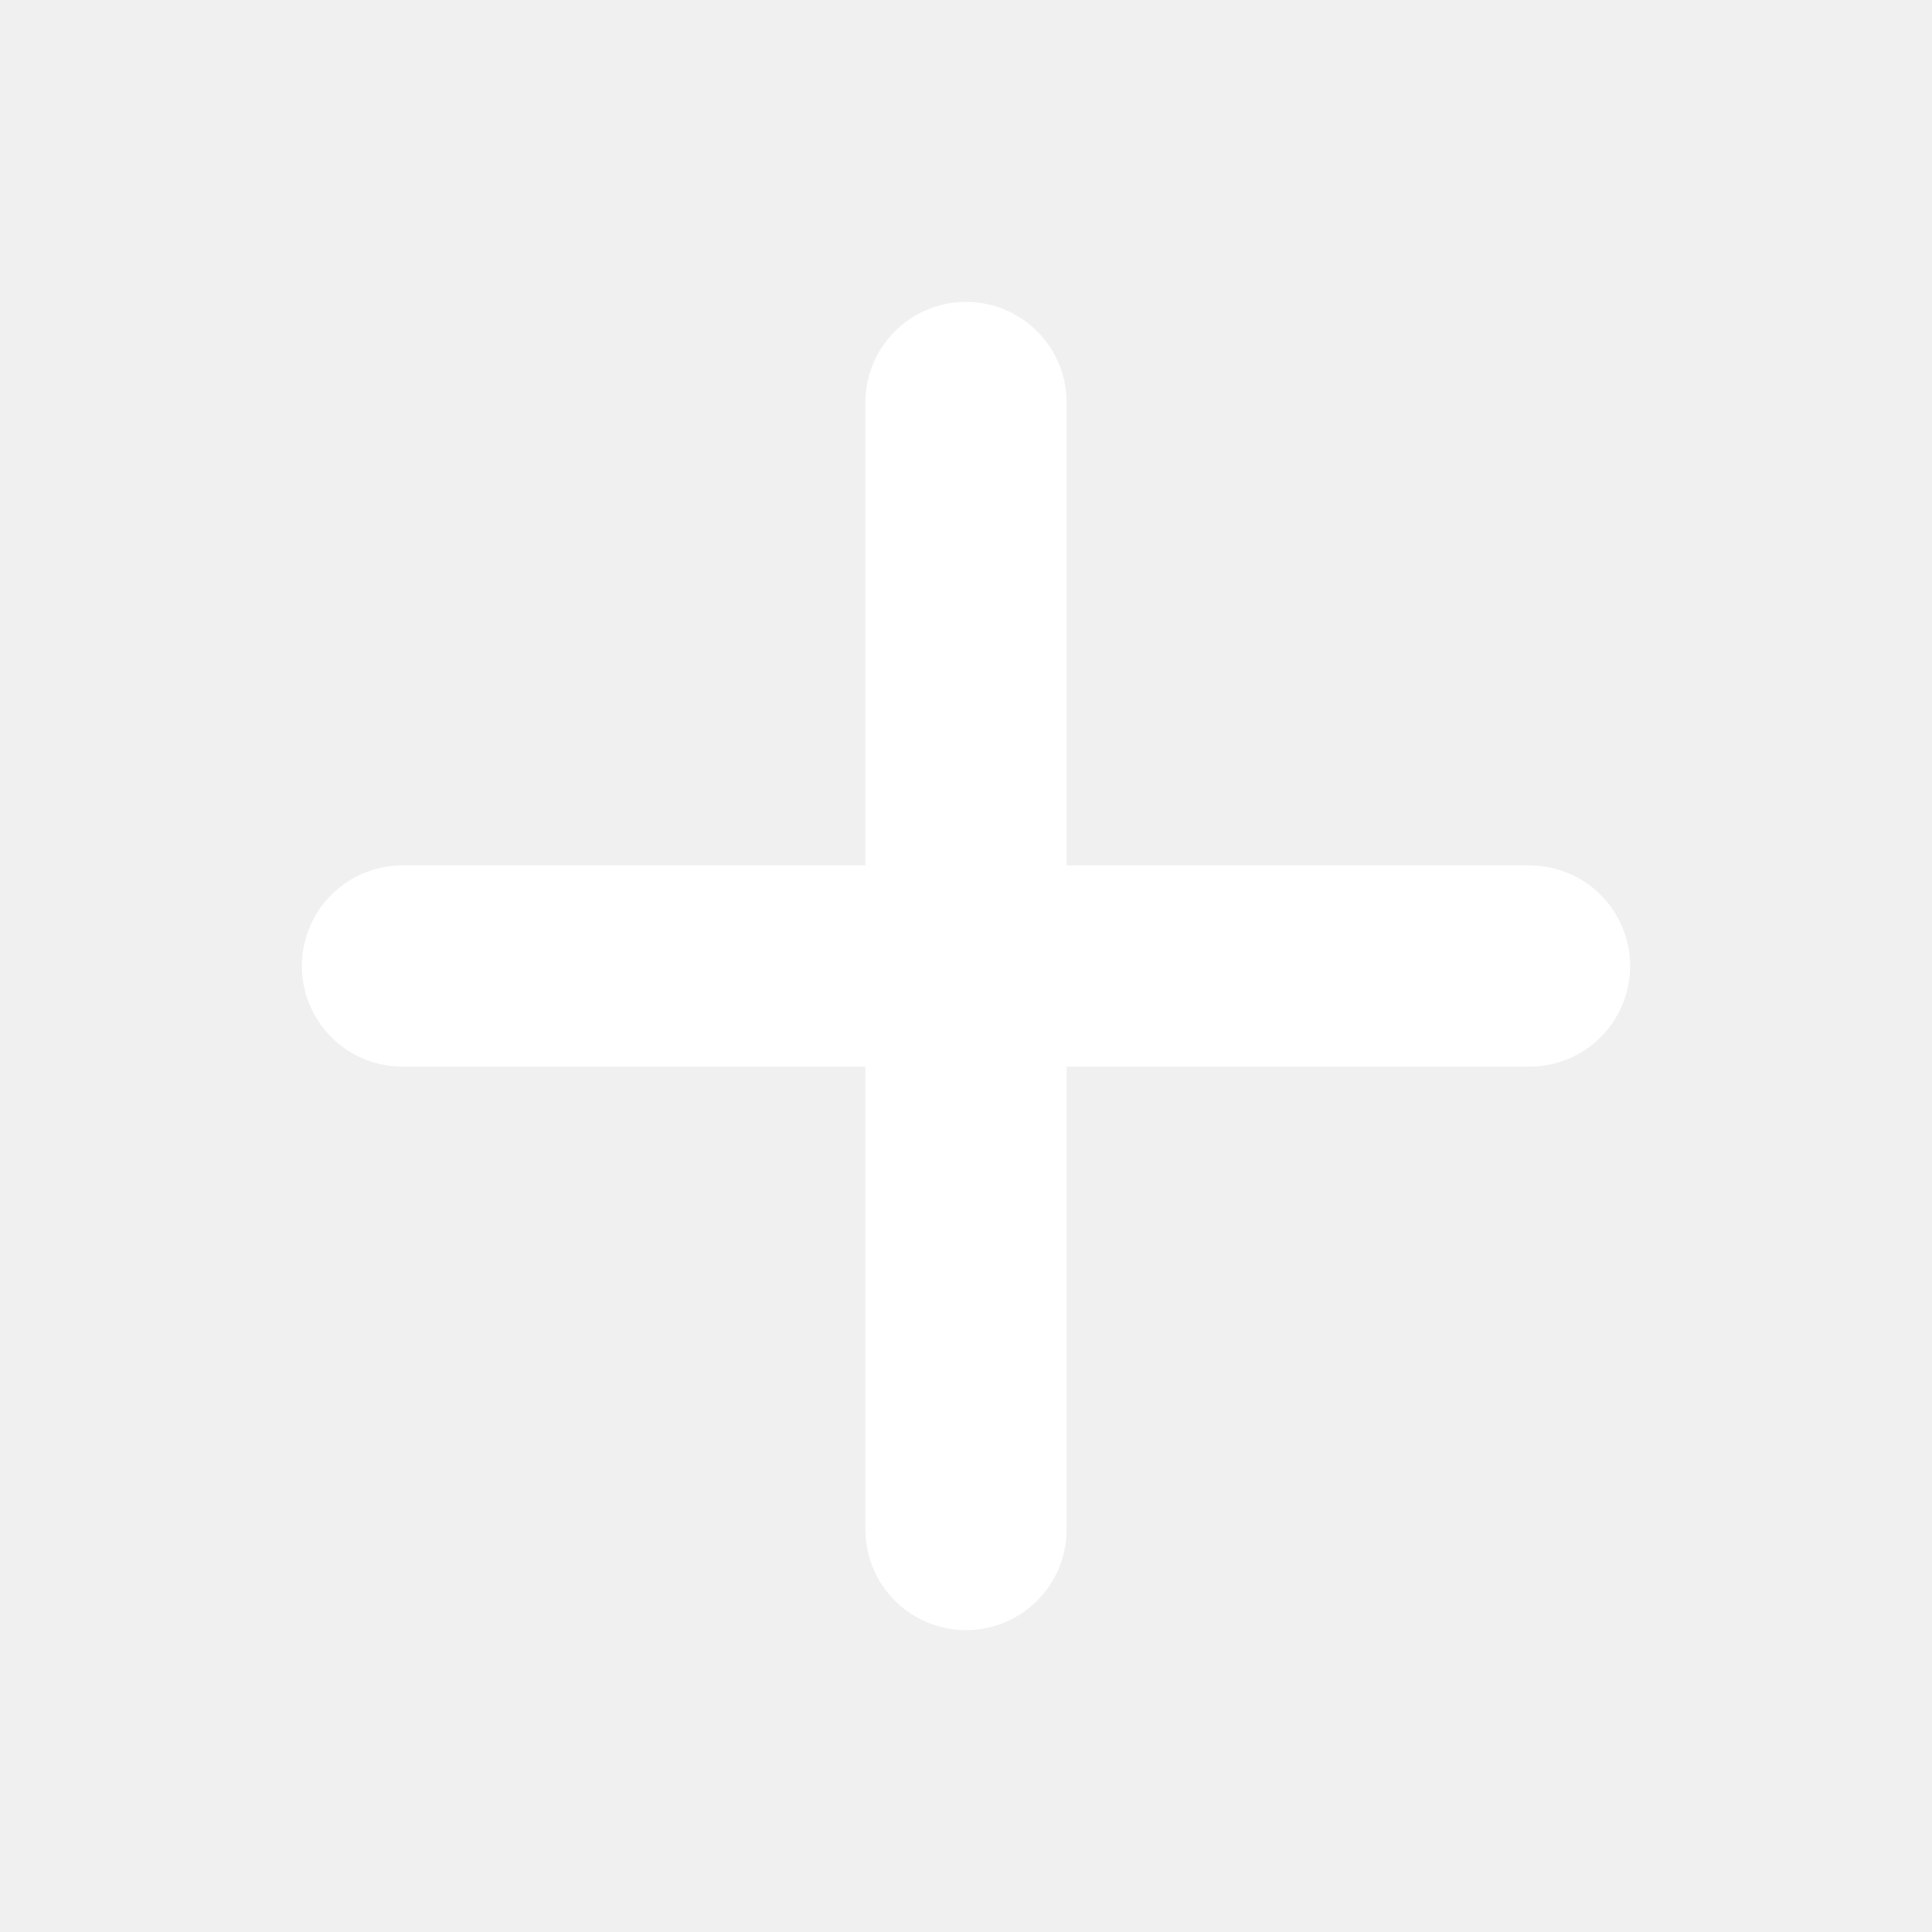
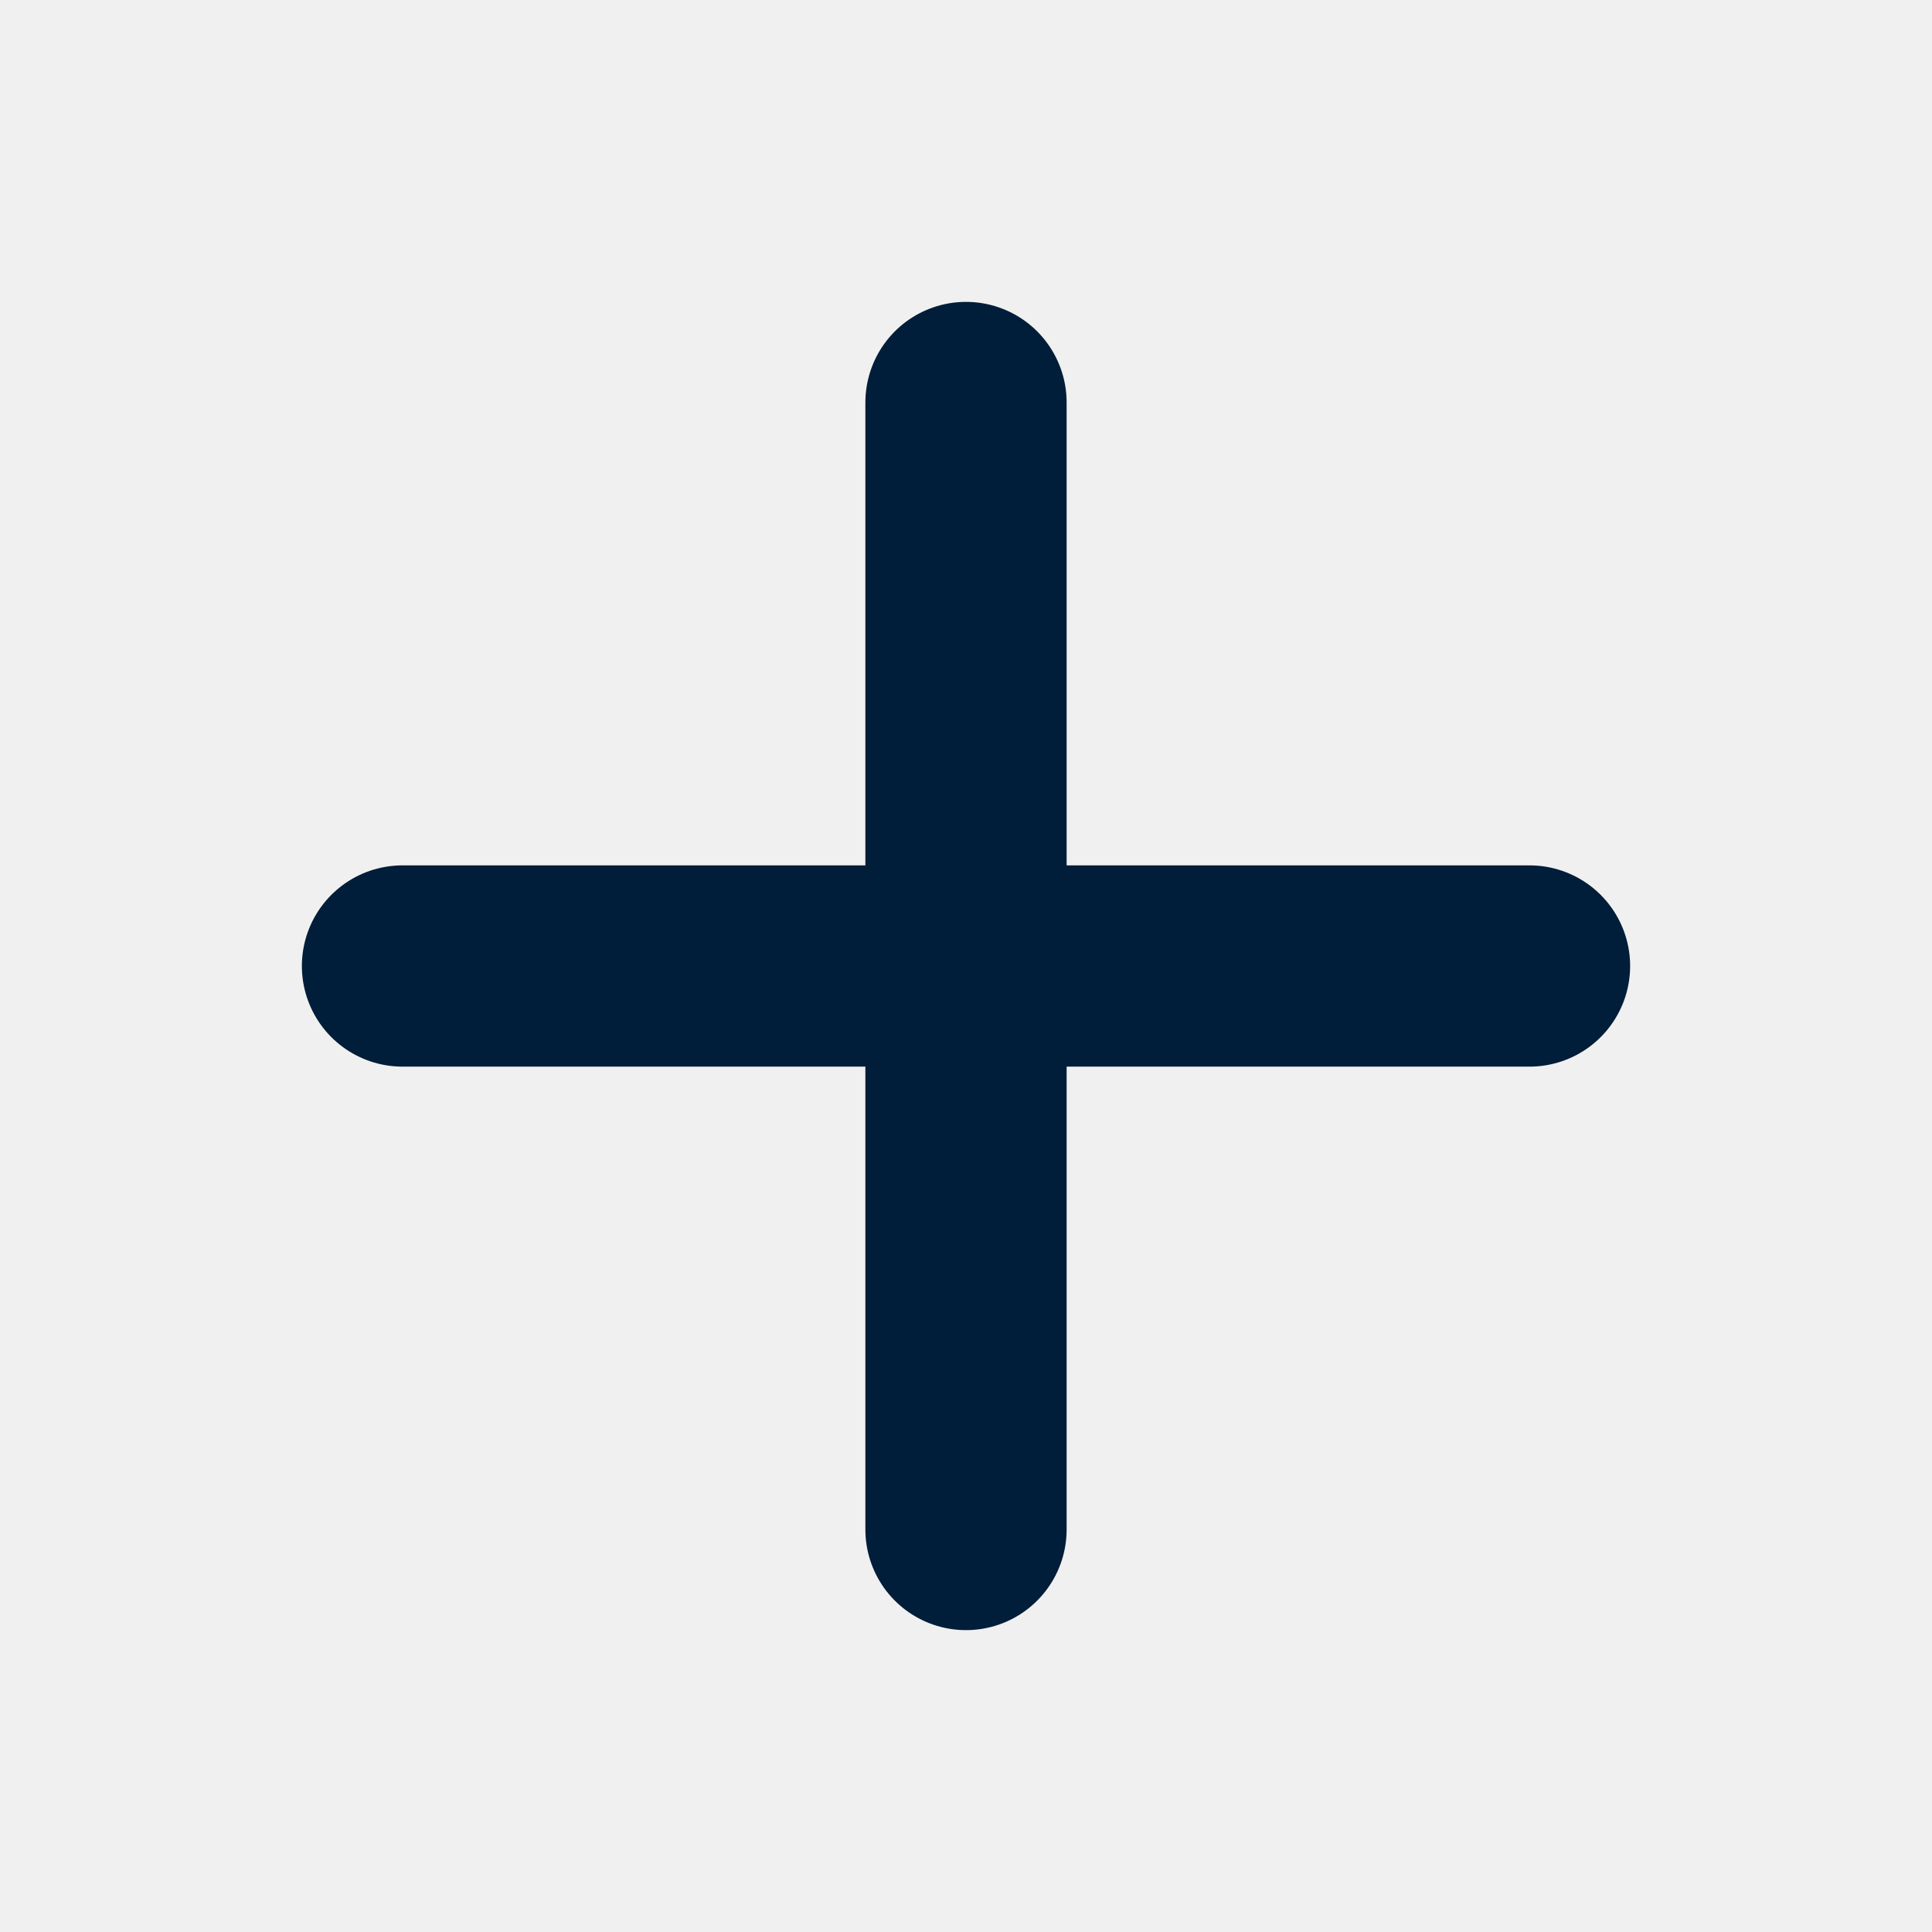
- <svg xmlns="http://www.w3.org/2000/svg" viewBox="0 0 24 24" width="24" height="24" fill="none" stroke="#FFFFFF" stroke-width="2.5" stroke-linecap="round">
+ <svg xmlns="http://www.w3.org/2000/svg" viewBox="0 0 24 24" width="24" height="24" fill="none" stroke="#001D39" stroke-width="2.5" stroke-linecap="round">
  <line x1="12" y1="5" x2="12" y2="19" />
  <line x1="5" y1="12" x2="19" y2="12" />
</svg>
